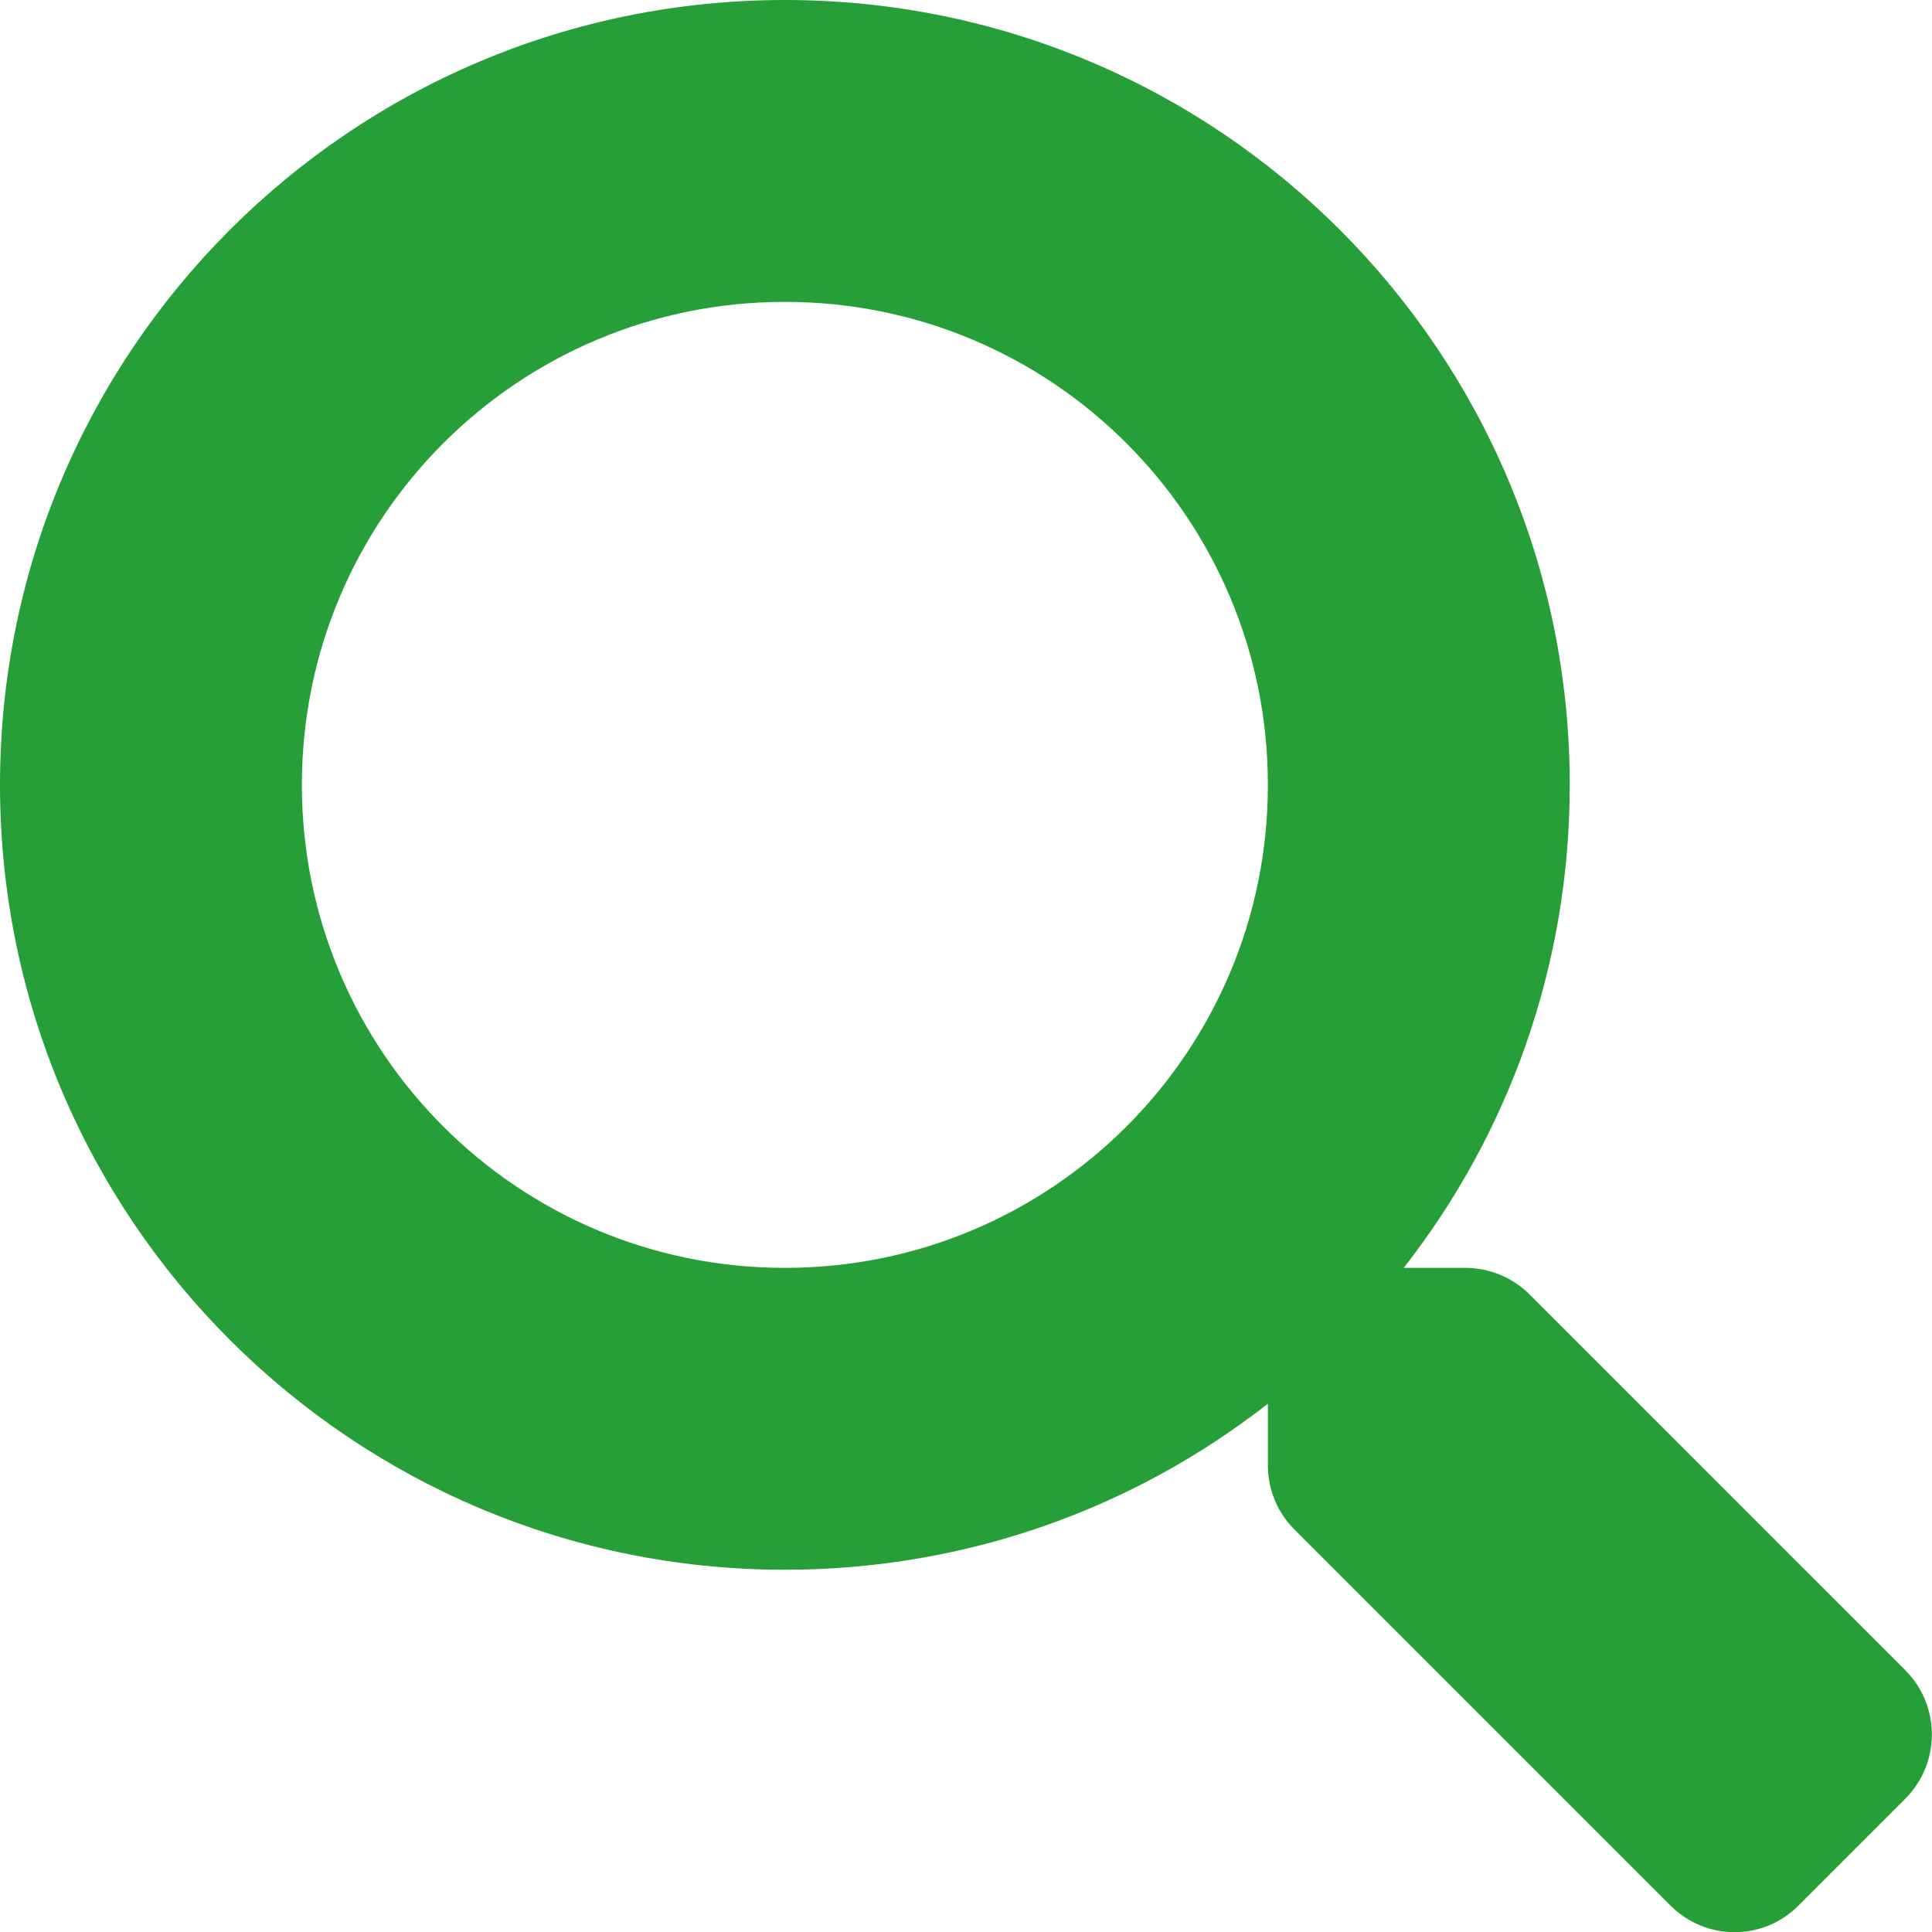
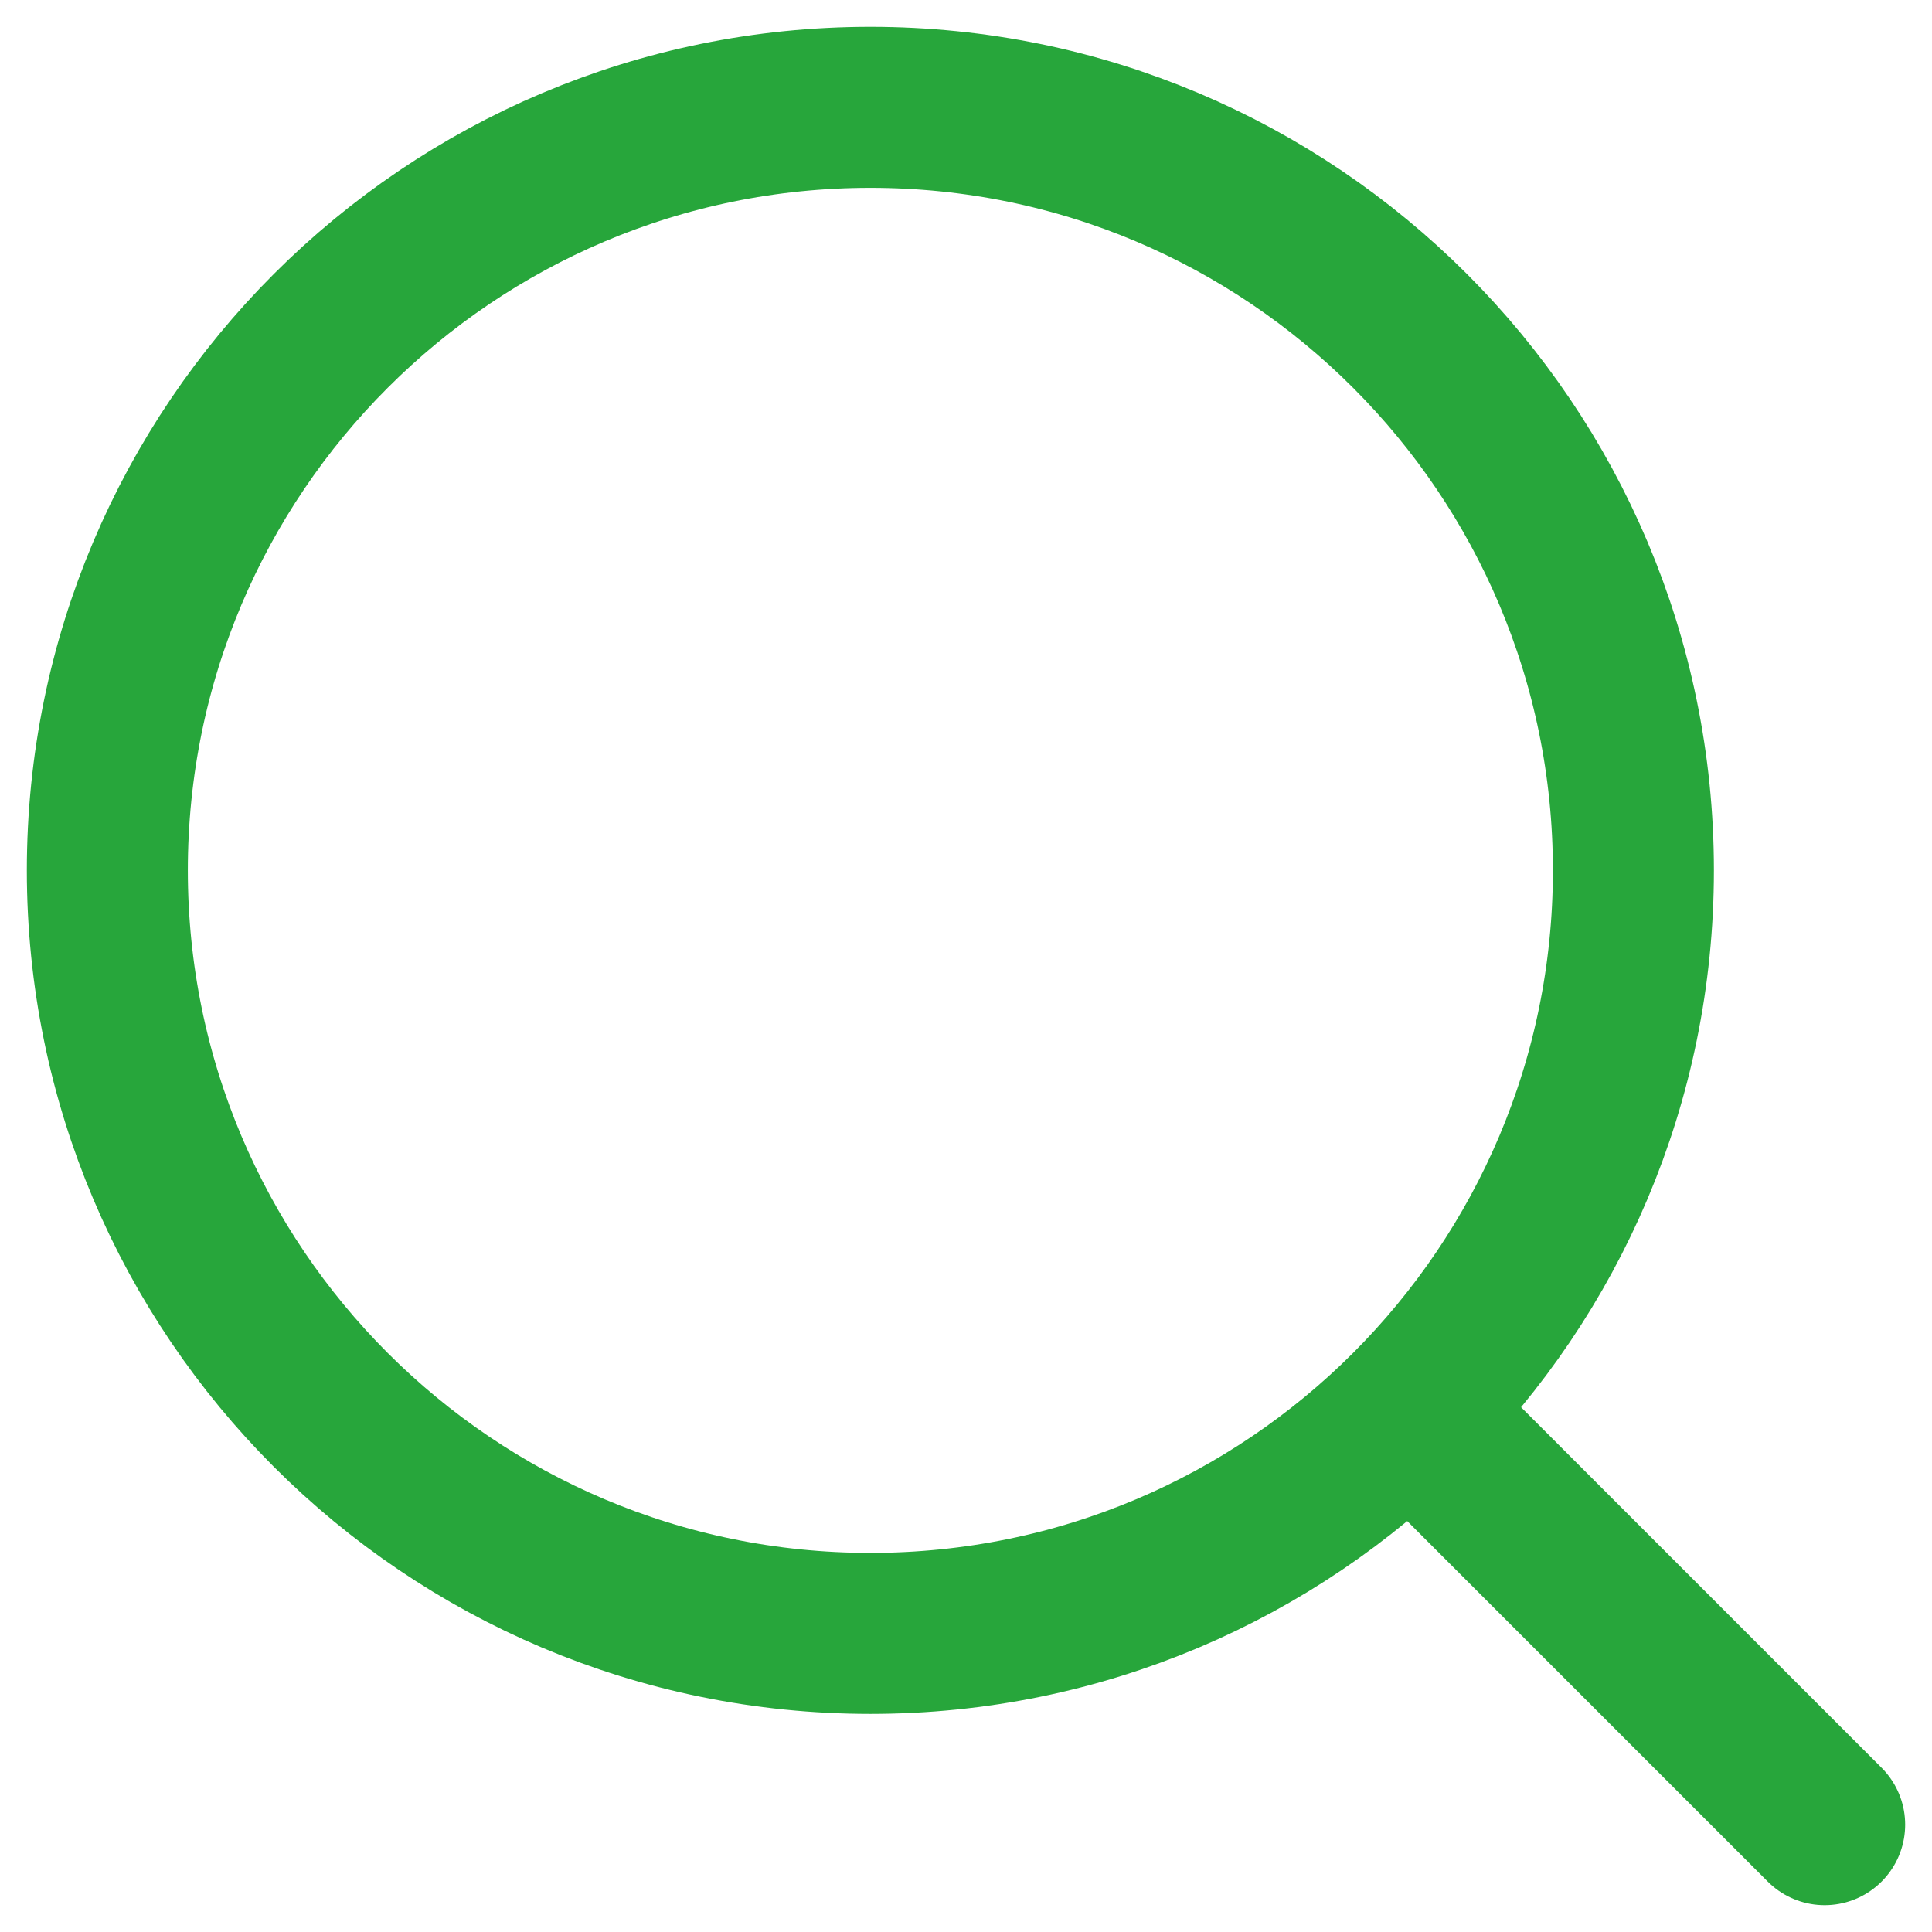
- <svg xmlns="http://www.w3.org/2000/svg" fill="#269f39" viewBox="0 0 512 512">
-   <path d="M505 442.7L405.3 343c-4.5-4.5-10.6-7-17-7H372c27.6-35.3 44-79.7 44-128C416 93.1 322.9 0 208 0S0 93.1 0 208s93.1 208 208 208c48.3 0 92.7-16.4 128-44v16.3c0 6.4 2.5 12.5 7 17l99.7 99.7c9.4 9.4 24.6 9.4 33.9 0l28.3-28.3c9.4-9.4 9.4-24.6.1-34zM208 336c-70.7 0-128-57.2-128-128 0-70.7 57.2-128 128-128 70.7 0 128 57.2 128 128 0 70.7-57.2 128-128 128z" />
+ <svg xmlns="http://www.w3.org/2000/svg" width="18px" height="18px" viewBox="0 0 18 18" version="1.1">
+   <g id="1.-Design" stroke="none" stroke-width="1" fill="none" fill-rule="evenodd" stroke-linecap="round" stroke-linejoin="round">
+     <g id="HP" transform="translate(-1631, -77)" stroke="#27A63B" stroke-width="1.5">
+       <g id="HEADER" transform="translate(0, -12)">
+         <g id="Search" transform="translate(1632, 90)">
+           <path d="M7.109,14.218 C3.183,14.218 0,11.036 0,7.109 C0,3.183 3.183,0 7.109,0 C11.036,0 14.218,3.183 14.218,7.109 C14.218,11.036 11.036,14.218 7.109,14.218 Z" id="Path" />
+           <line x1="16" y1="16" x2="12.445" y2="12.445" id="Path" />
+         </g>
+       </g>
+     </g>
+   </g>
</svg>
